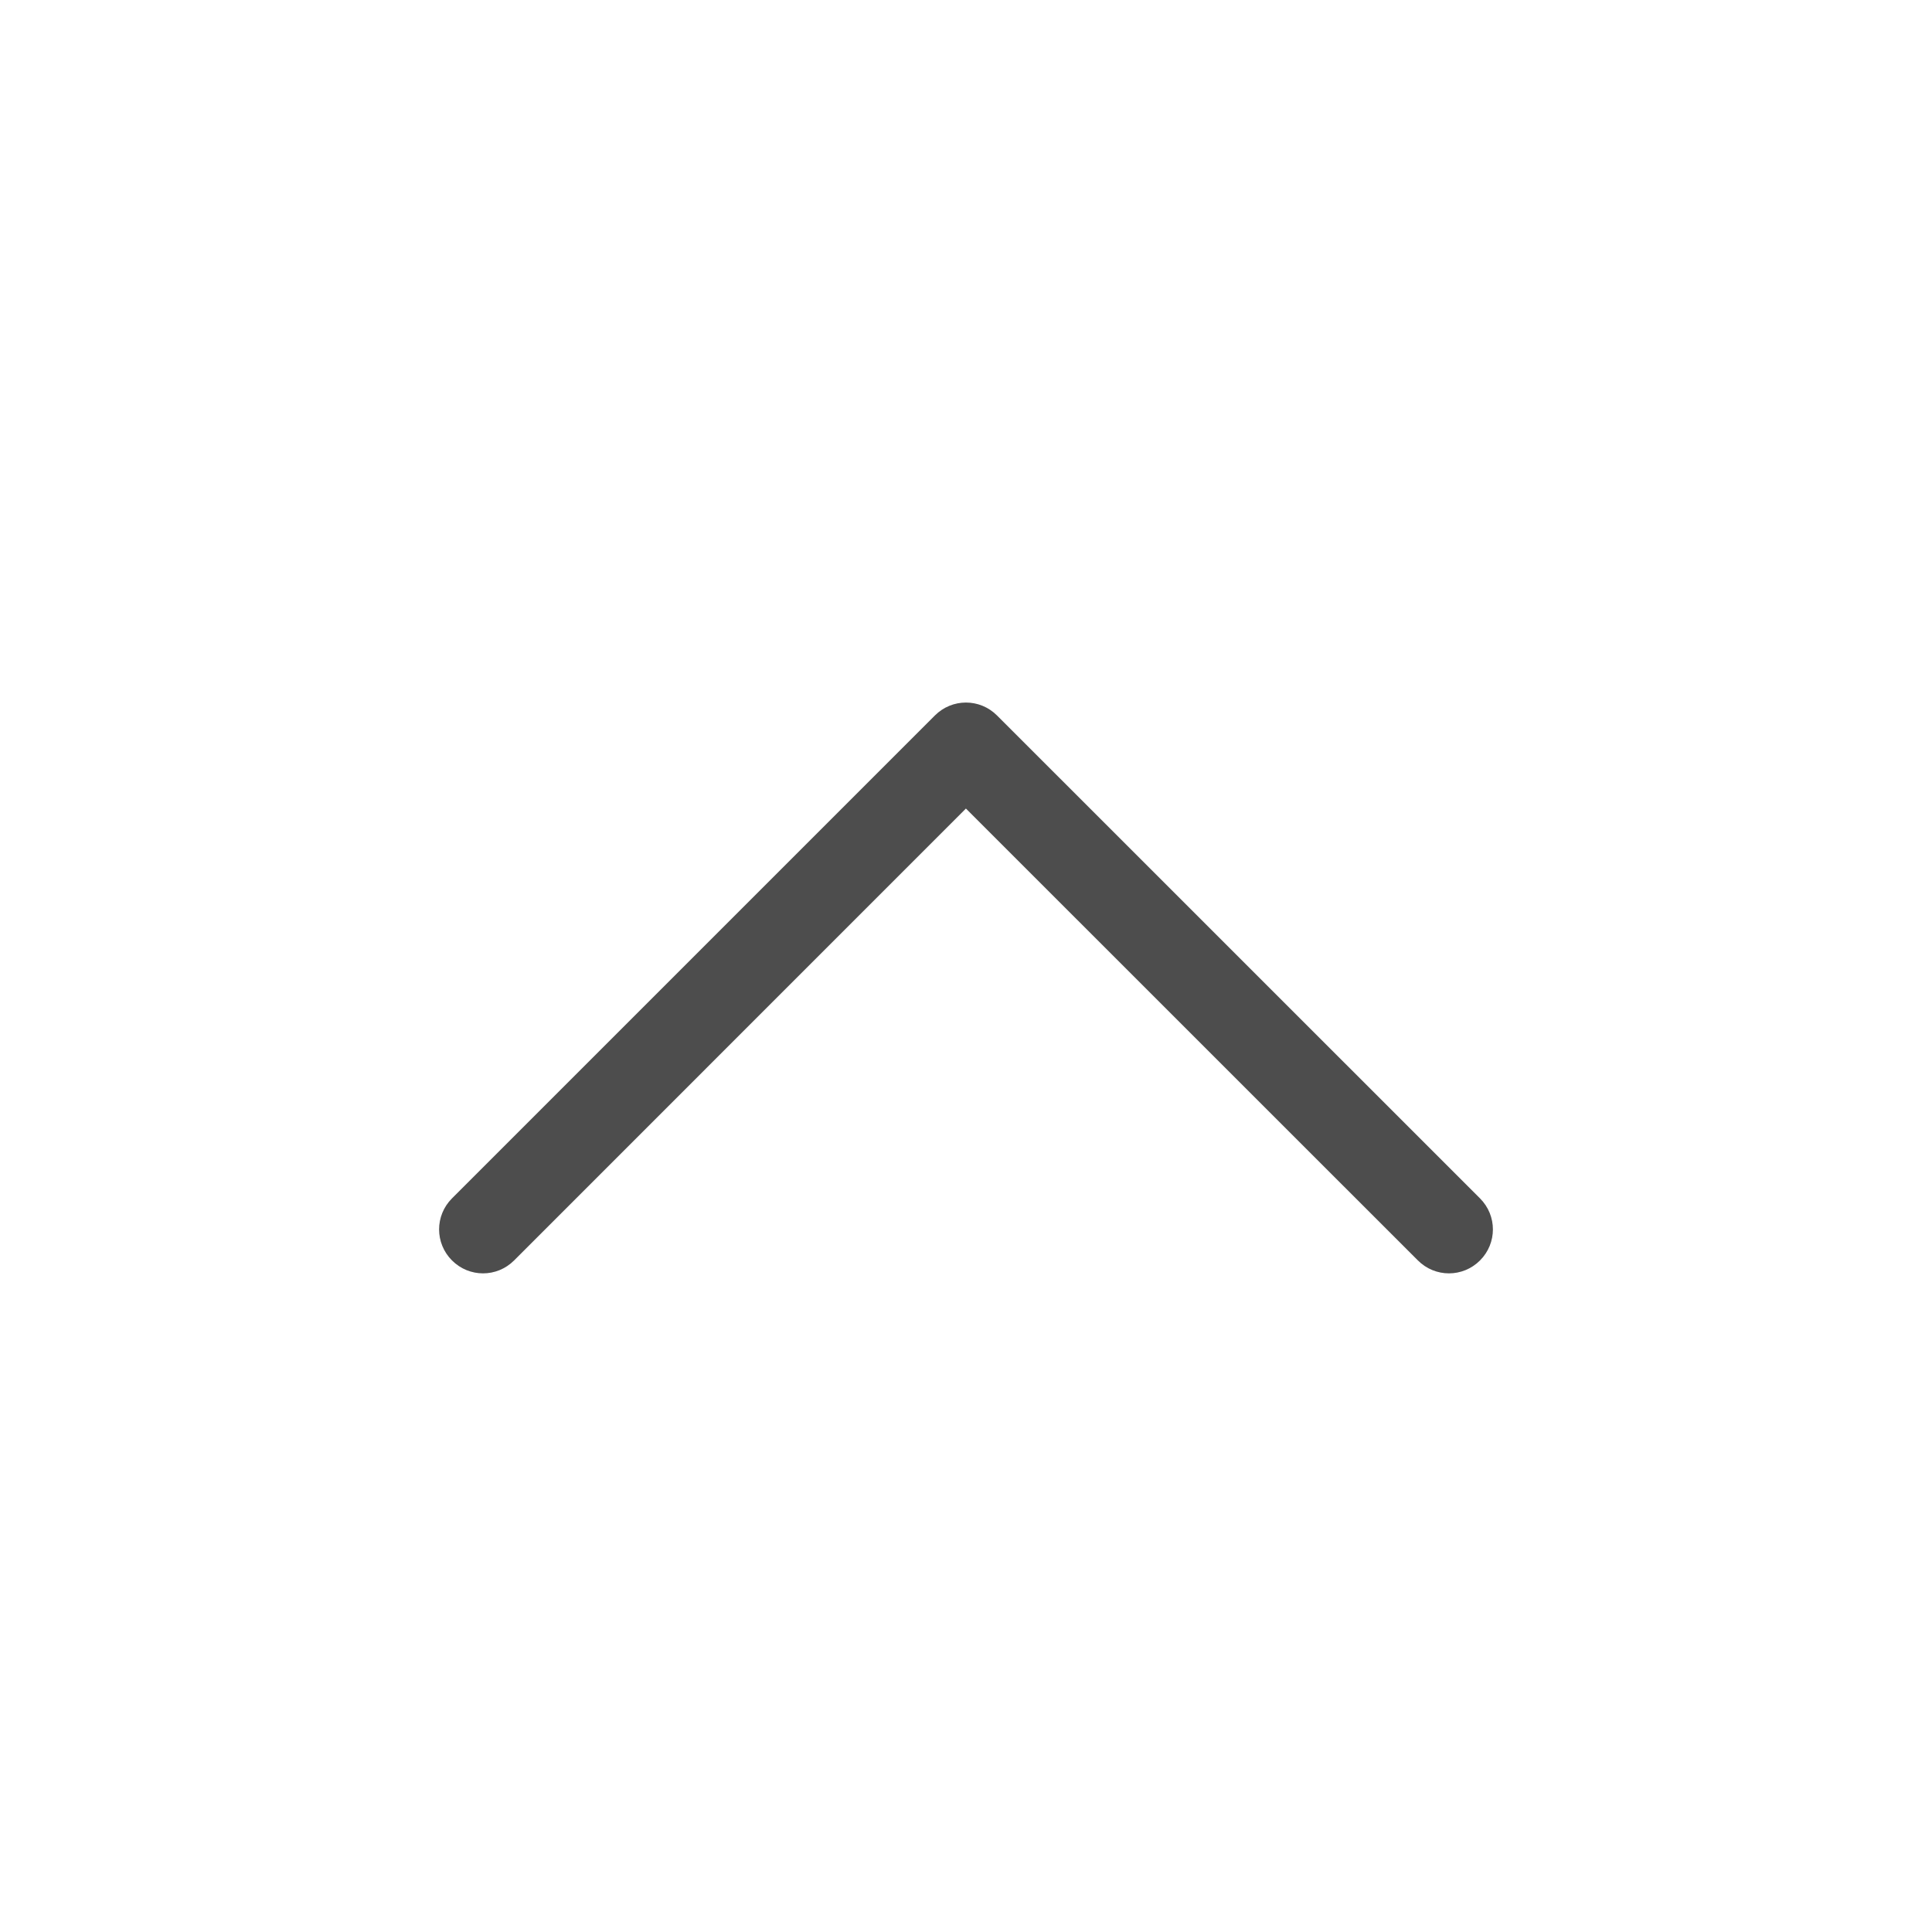
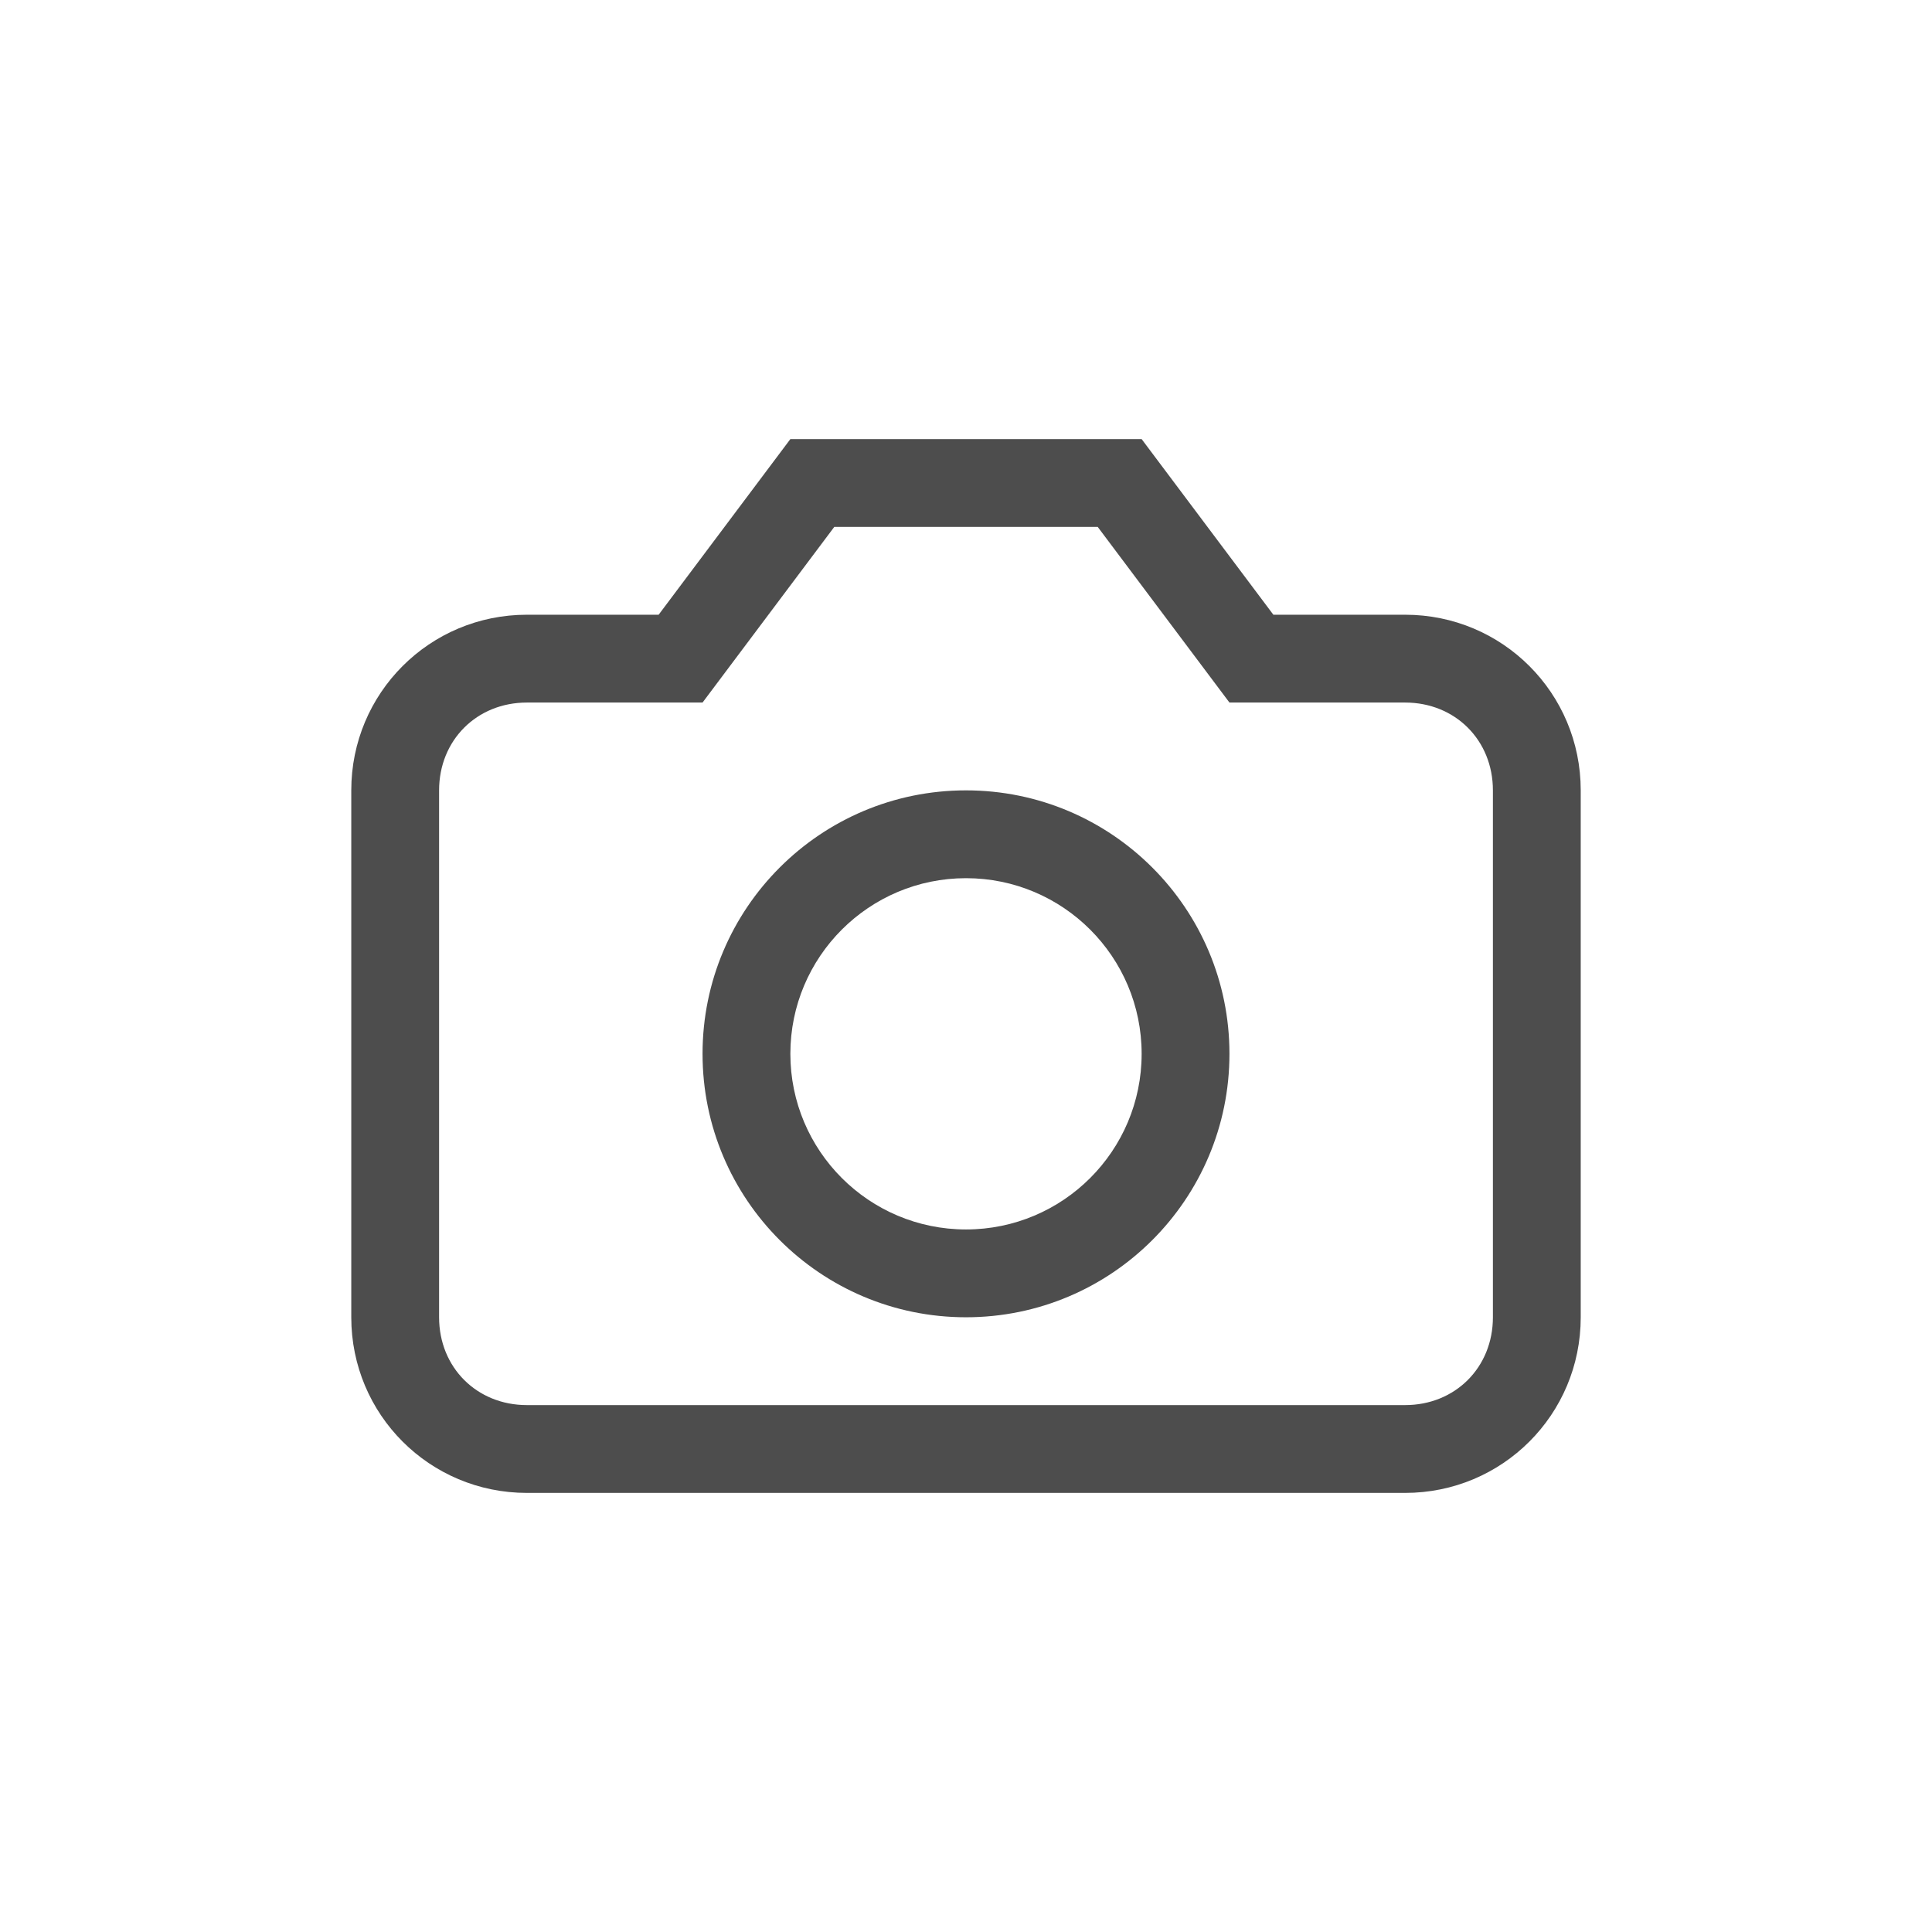
<svg xmlns="http://www.w3.org/2000/svg" width="22" height="22" viewBox="0 0 22 22" version="1.1" id="svg11945">
  <defs id="defs11942">
    <style id="current-color-scheme" type="text/css">
-         .ColorScheme-Text { color:#4d4d4d; }
-         .ColorScheme-Highlight { color:#4285f4; }
-         .ColorScheme-NeutralText { color:#ff9800; }
-         .ColorScheme-PositiveText { color:#4caf50; }
-         .ColorScheme-NegativeText { color:#f44336; }</style>
+          .ColorScheme-Text { color:#4d4d4d; }
+         </style>
  </defs>
-   <path id="rect923" style="fill:currentColor;fill-opacity:1;stroke-width:5;stroke-linecap:round;stroke-linejoin:round" class="ColorScheme-Text" d="m 11.353,8.147 c -0.196,-0.196 -0.511,-0.196 -0.707,0 -0.006,0.006 -0.014,0.013 -0.019,0.019 L 5.147,13.646 c -0.196,0.196 -0.196,0.511 -3e-7,0.707 0.196,0.196 0.511,0.196 0.707,-10e-7 l 5.145,-5.146 5.147,5.146 c 0.196,0.196 0.511,0.196 0.707,0 0.196,-0.196 0.196,-0.511 0,-0.707 z" />
+   <path id="path959" style="fill:currentColor;stroke:none;stroke-width:2;stroke-linecap:round;-inkscape-stroke:none" class="ColorScheme-Text" d="m 9,5 -1.5,2 H 6 C 4.892,7 4,7.892 4,9 v 6 c 0,1.108 0.892,2 2,2 H 16 c 1.108,0 2,-0.892 2,-2 V 9 C 18,7.892 17.108,7 16,7 H 14.5 L 13,5 Z M 9.5,6 H 12.5 L 14,8 h 2 c 0.571,0 1,0.429 1,1 v 6 c 0,0.571 -0.429,1 -1,1 H 6 c -0.571,0 -1,-0.429 -1,-1 V 9 c 0,-0.571 0.429,-1 1,-1 H 8 Z M 11,9 A 3,3 0 0 0 8,12 3,3 0 0 0 11,15 3,3 0 0 0 14,12 3,3 0 0 0 11,9 Z m 0,1 a 2,2 0 0 1 2,2 2,2 0 0 1 -2,2 A 2,2 0 0 1 9,12 2,2 0 0 1 11,10 Z" />
</svg>
